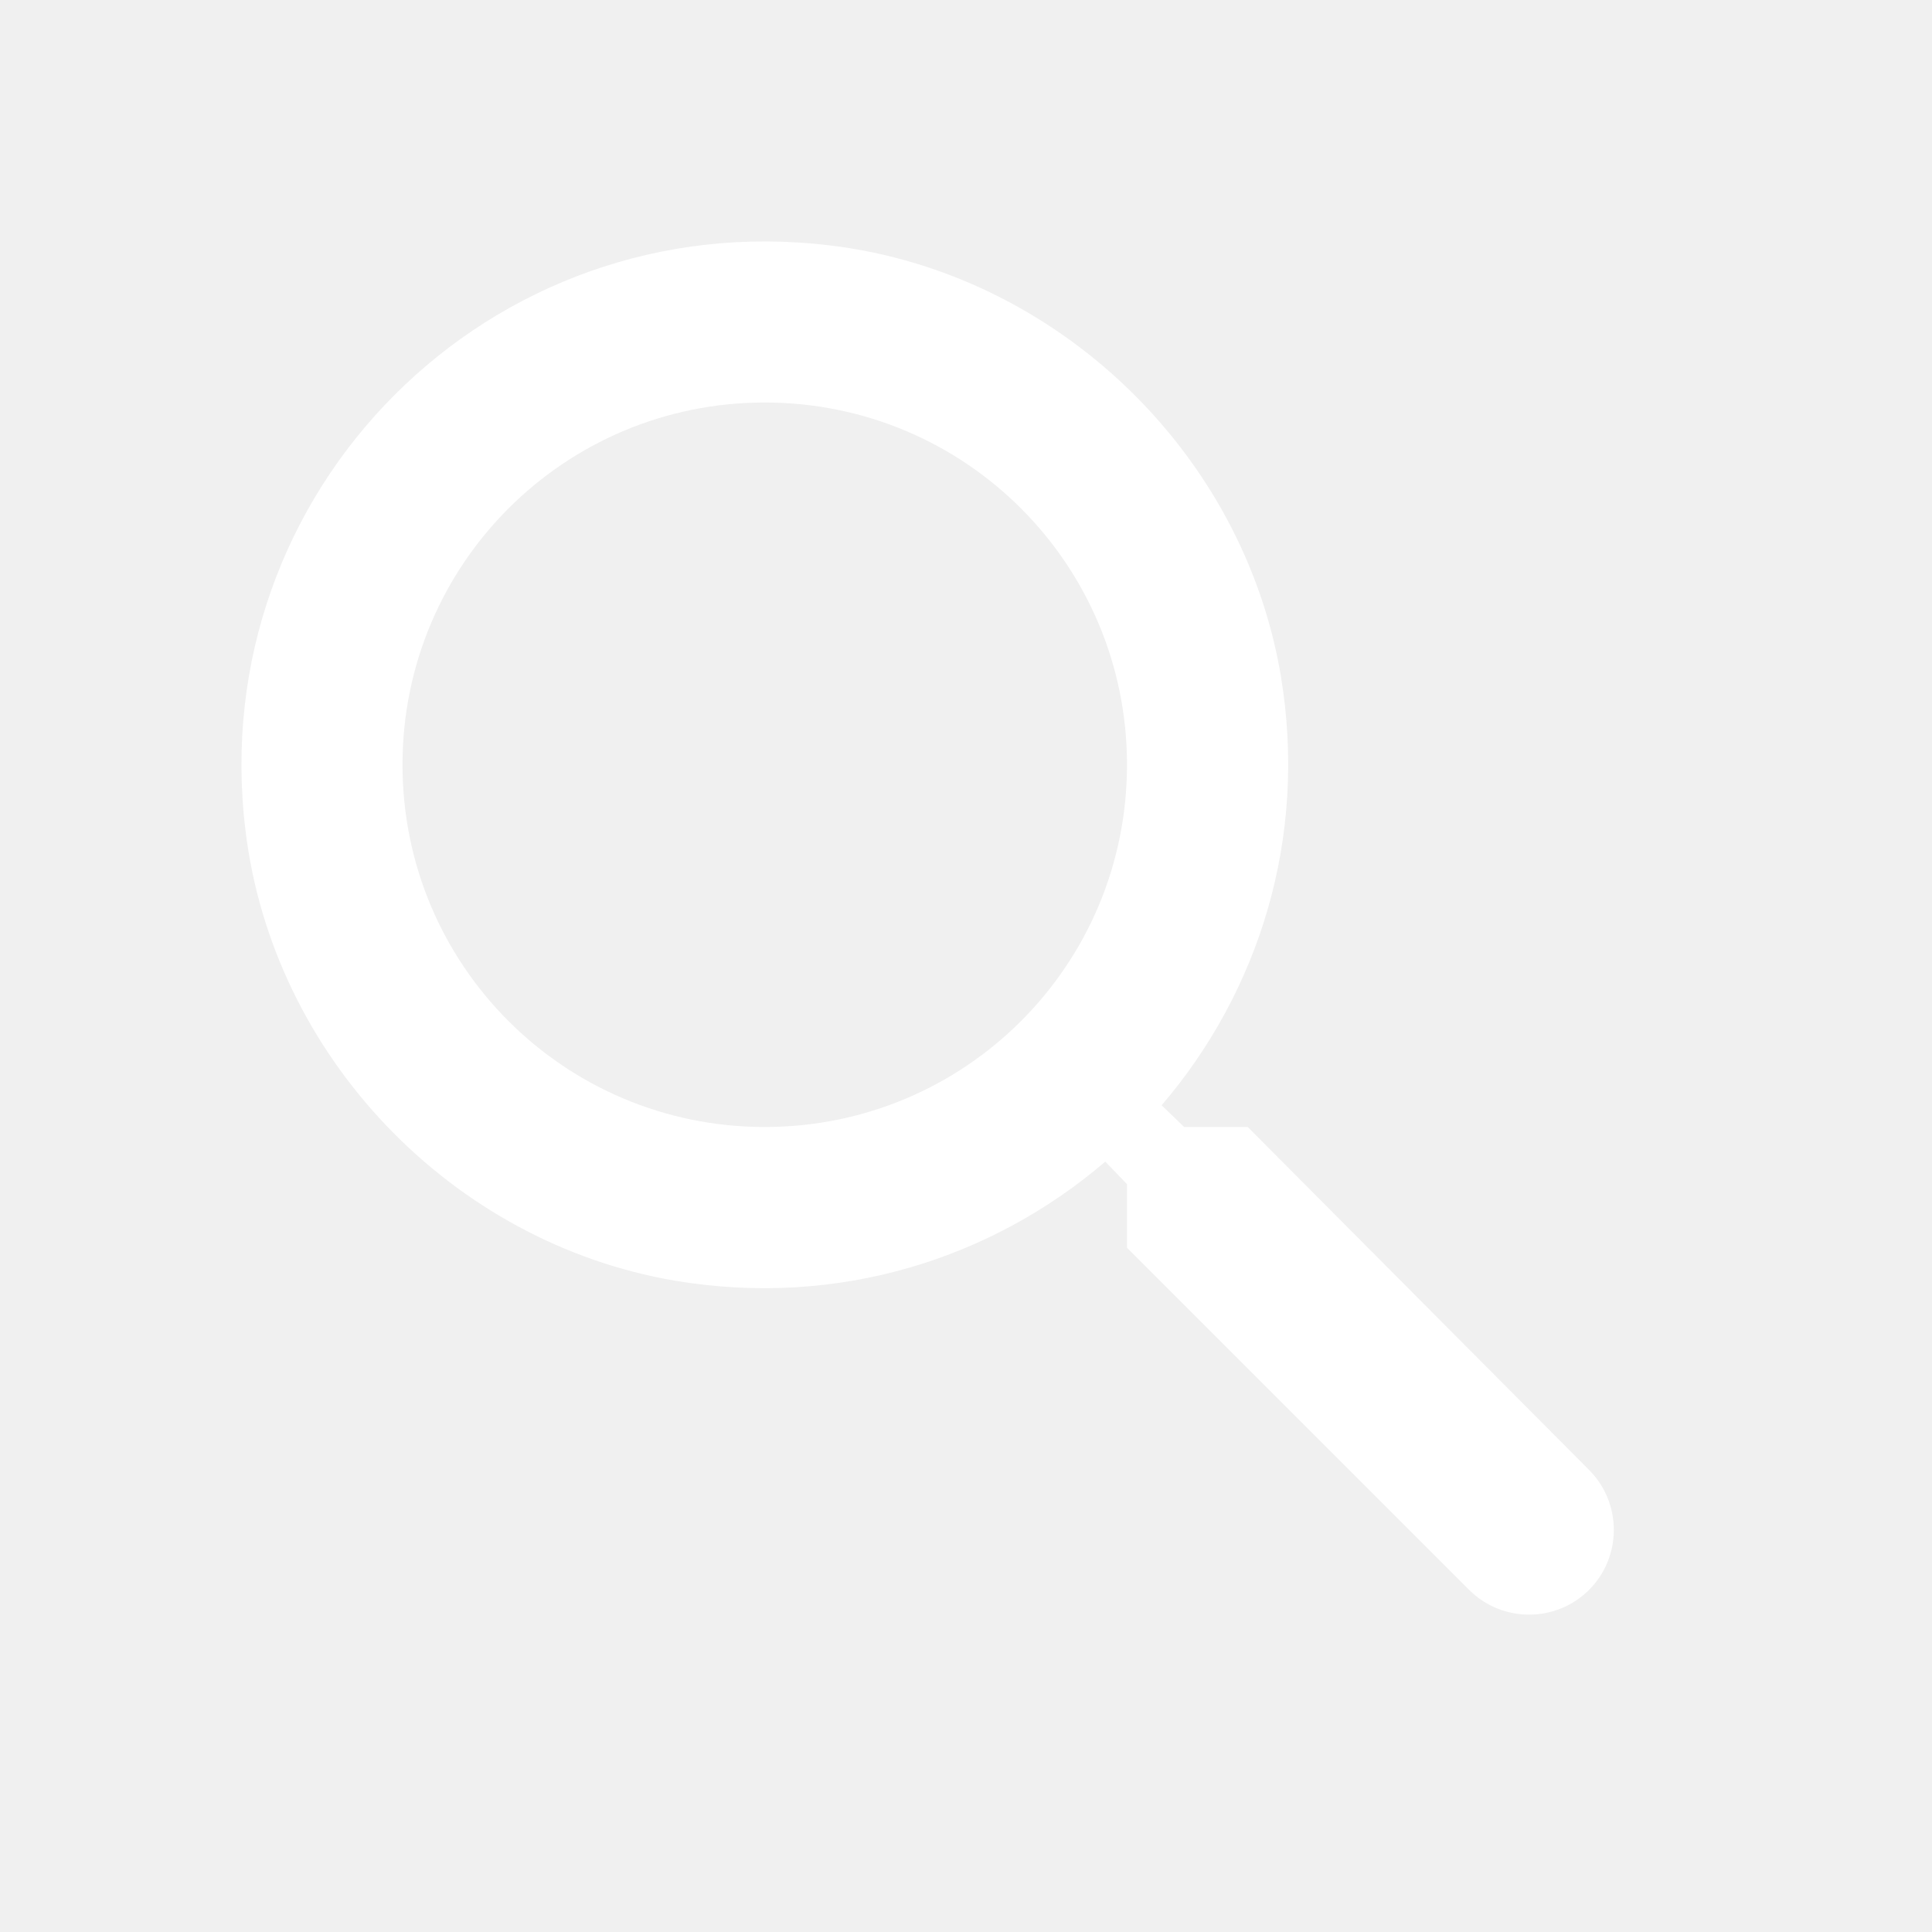
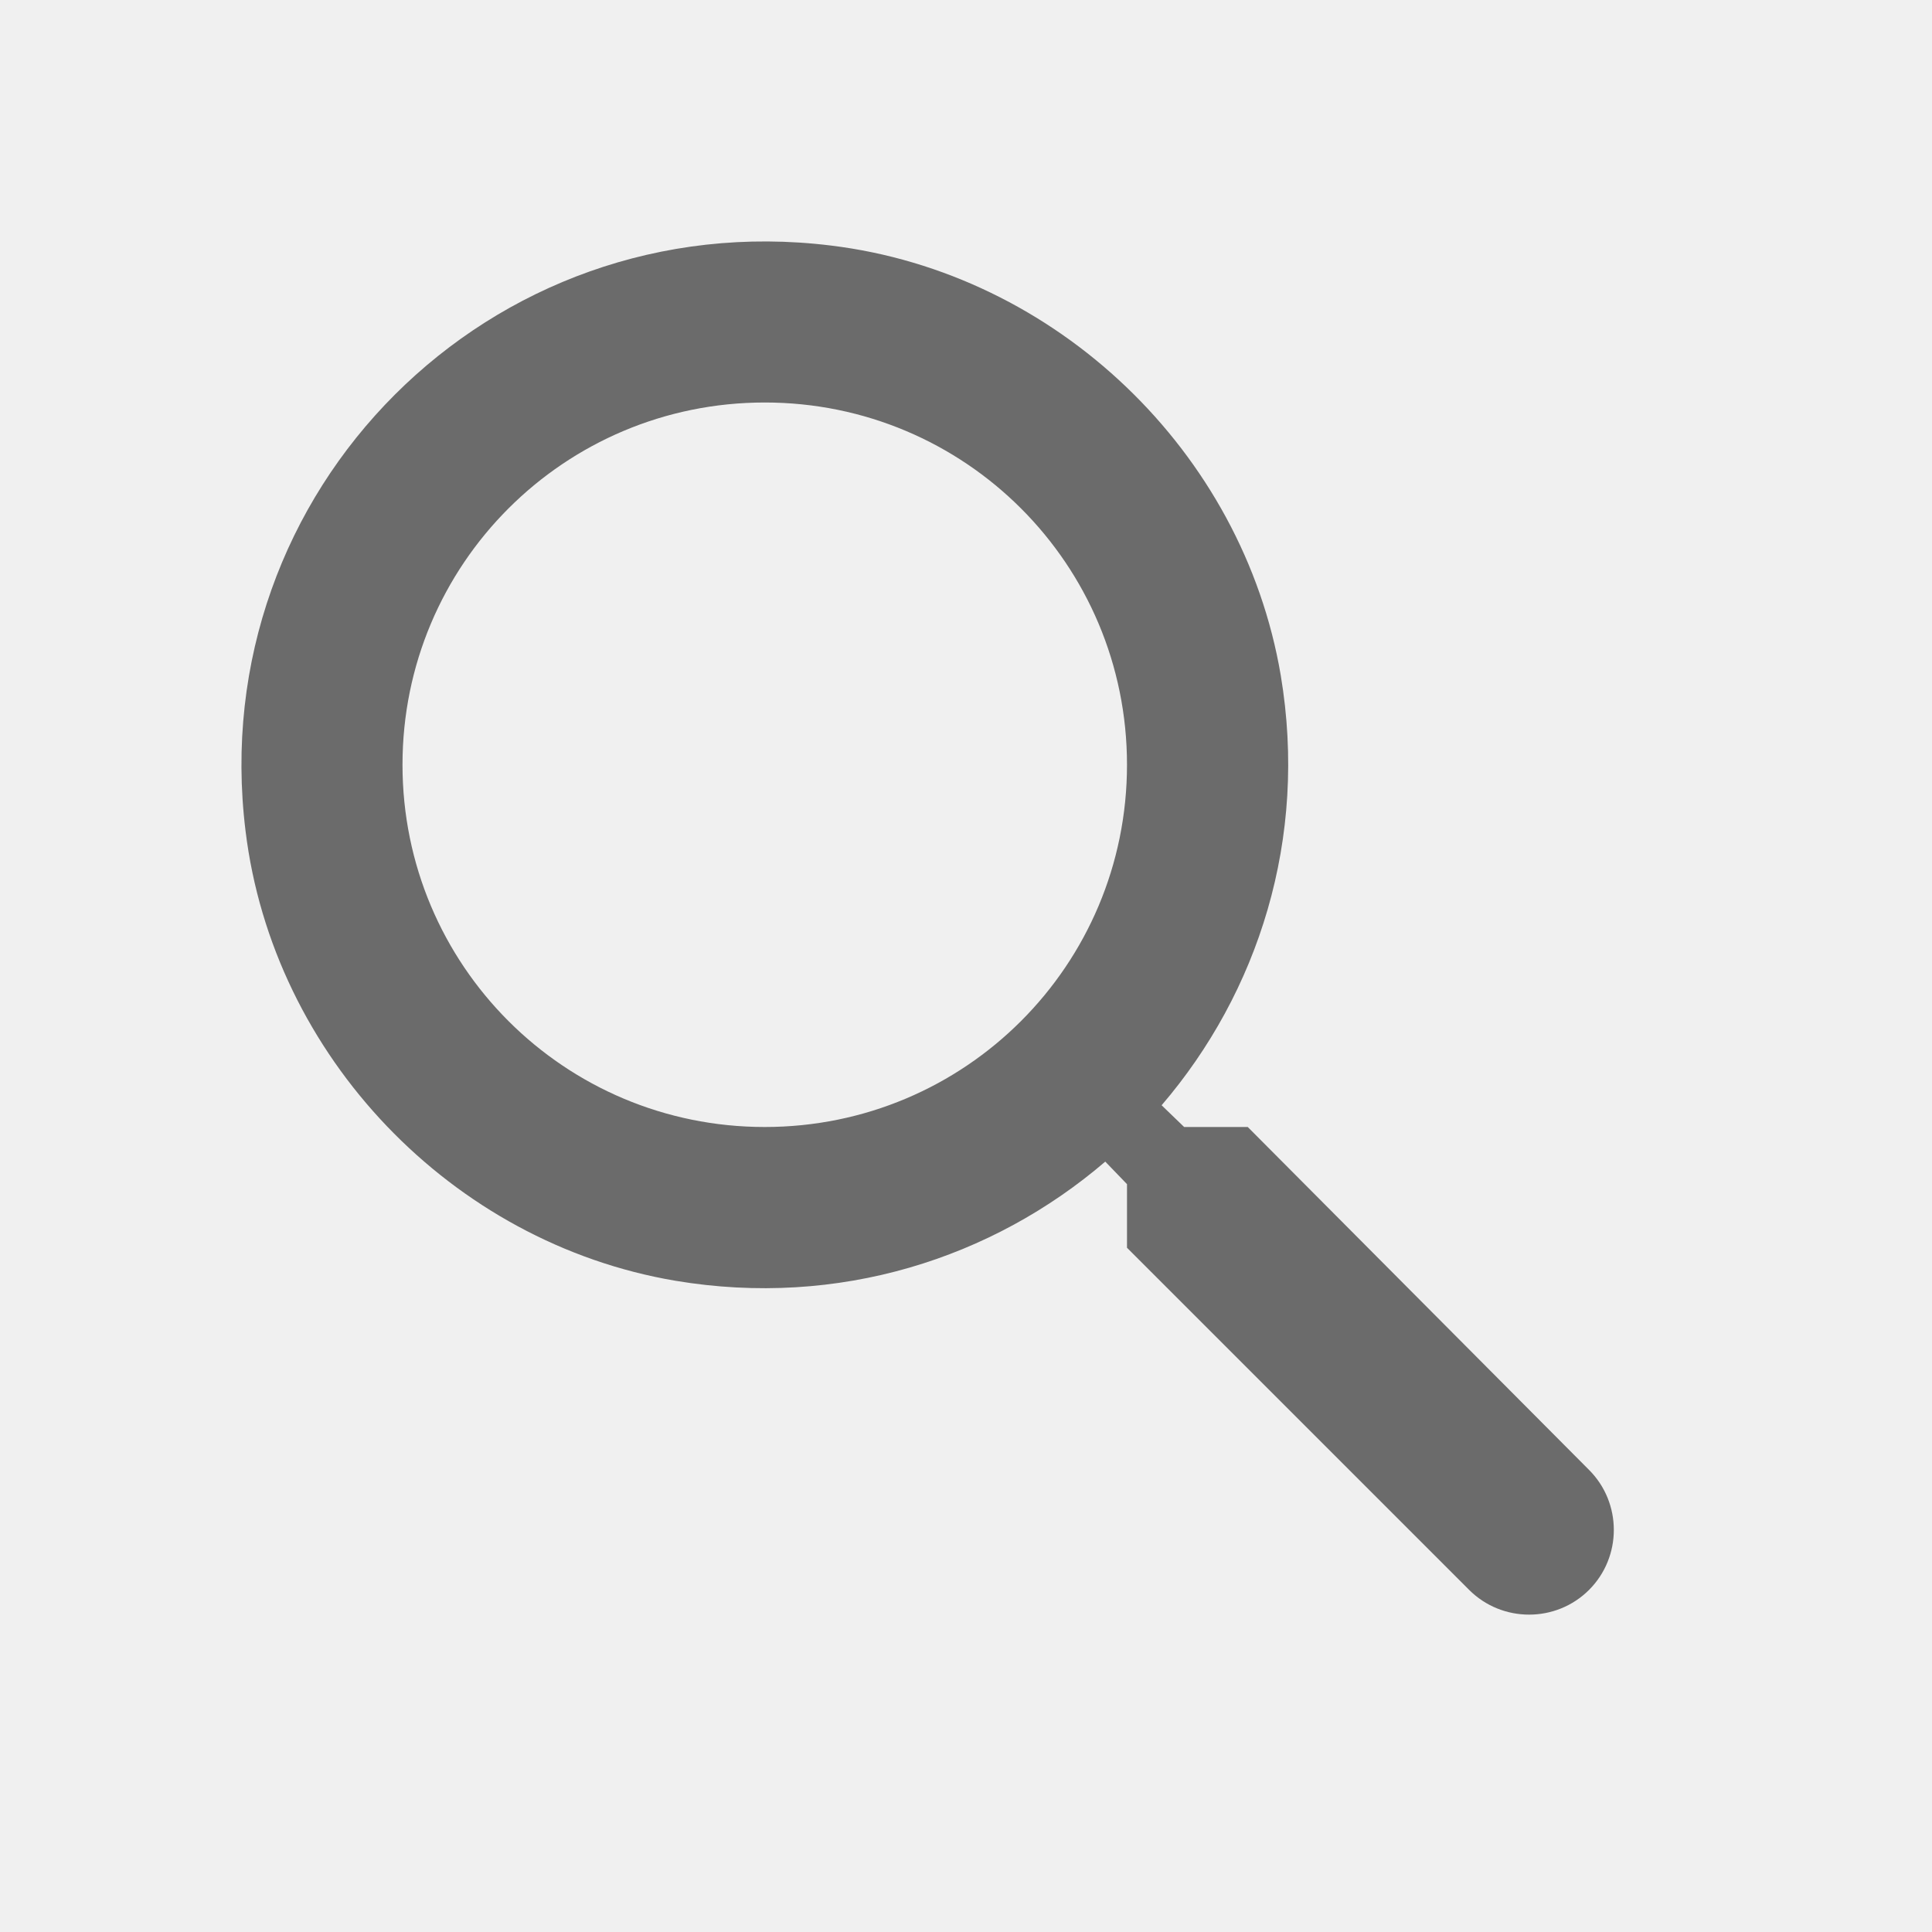
- <svg xmlns="http://www.w3.org/2000/svg" height="36px" viewBox="0 0 24 24" width="36px" fill="#FFFFFF">
+ <svg xmlns="http://www.w3.org/2000/svg" height="24px" viewBox="0 0 24 24" width="24px" fill="#6b6b6b">
  <path d="M0 0h24v24H0V0z" fill="none" />
  <path d="M15.5 14h-.79l-.28-.27c1.2-1.4 1.82-3.31 1.48-5.34-.47-2.78-2.79-5-5.59-5.34-4.23-.52-7.79 3.04-7.27 7.27.34 2.8 2.56 5.12 5.34 5.59 2.03.34 3.94-.28 5.34-1.48l.27.28v.79l4.25 4.25c.41.41 1.08.41 1.49 0 .41-.41.41-1.08 0-1.49L15.5 14zm-6 0C7.01 14 5 11.99 5 9.5S7.01 5 9.5 5 14 7.01 14 9.5 11.99 14 9.5 14z" />
</svg>
